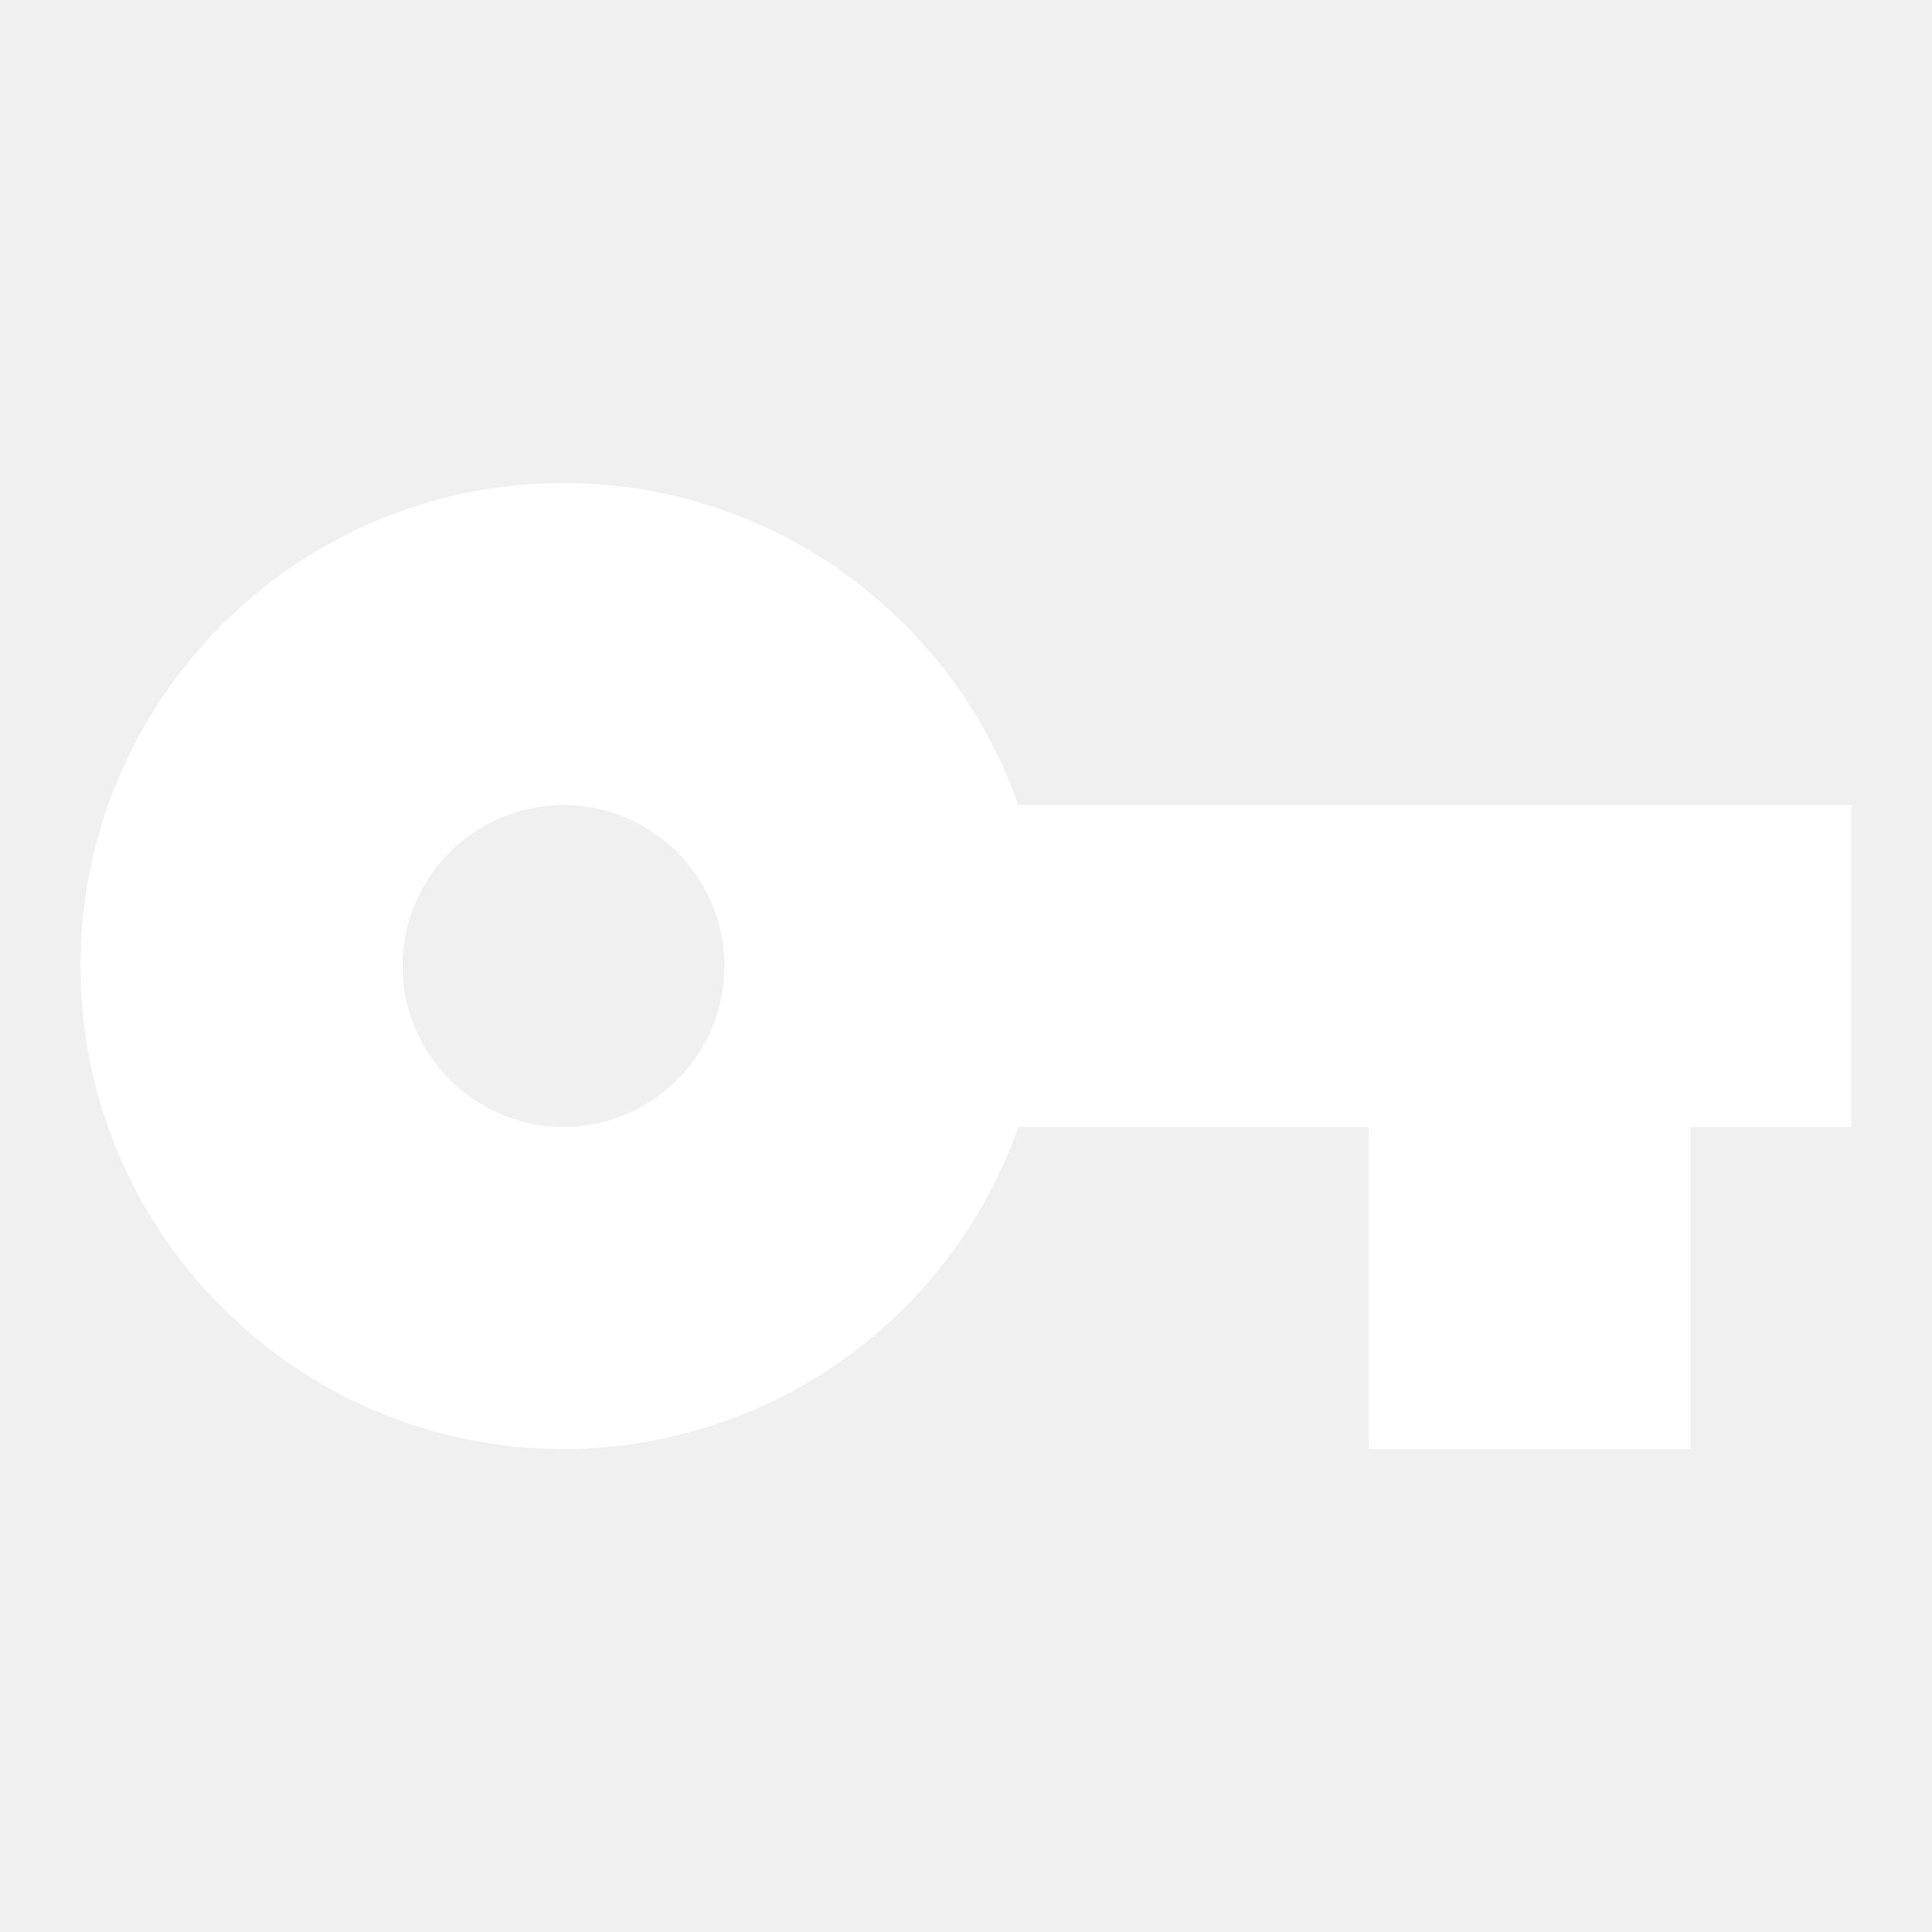
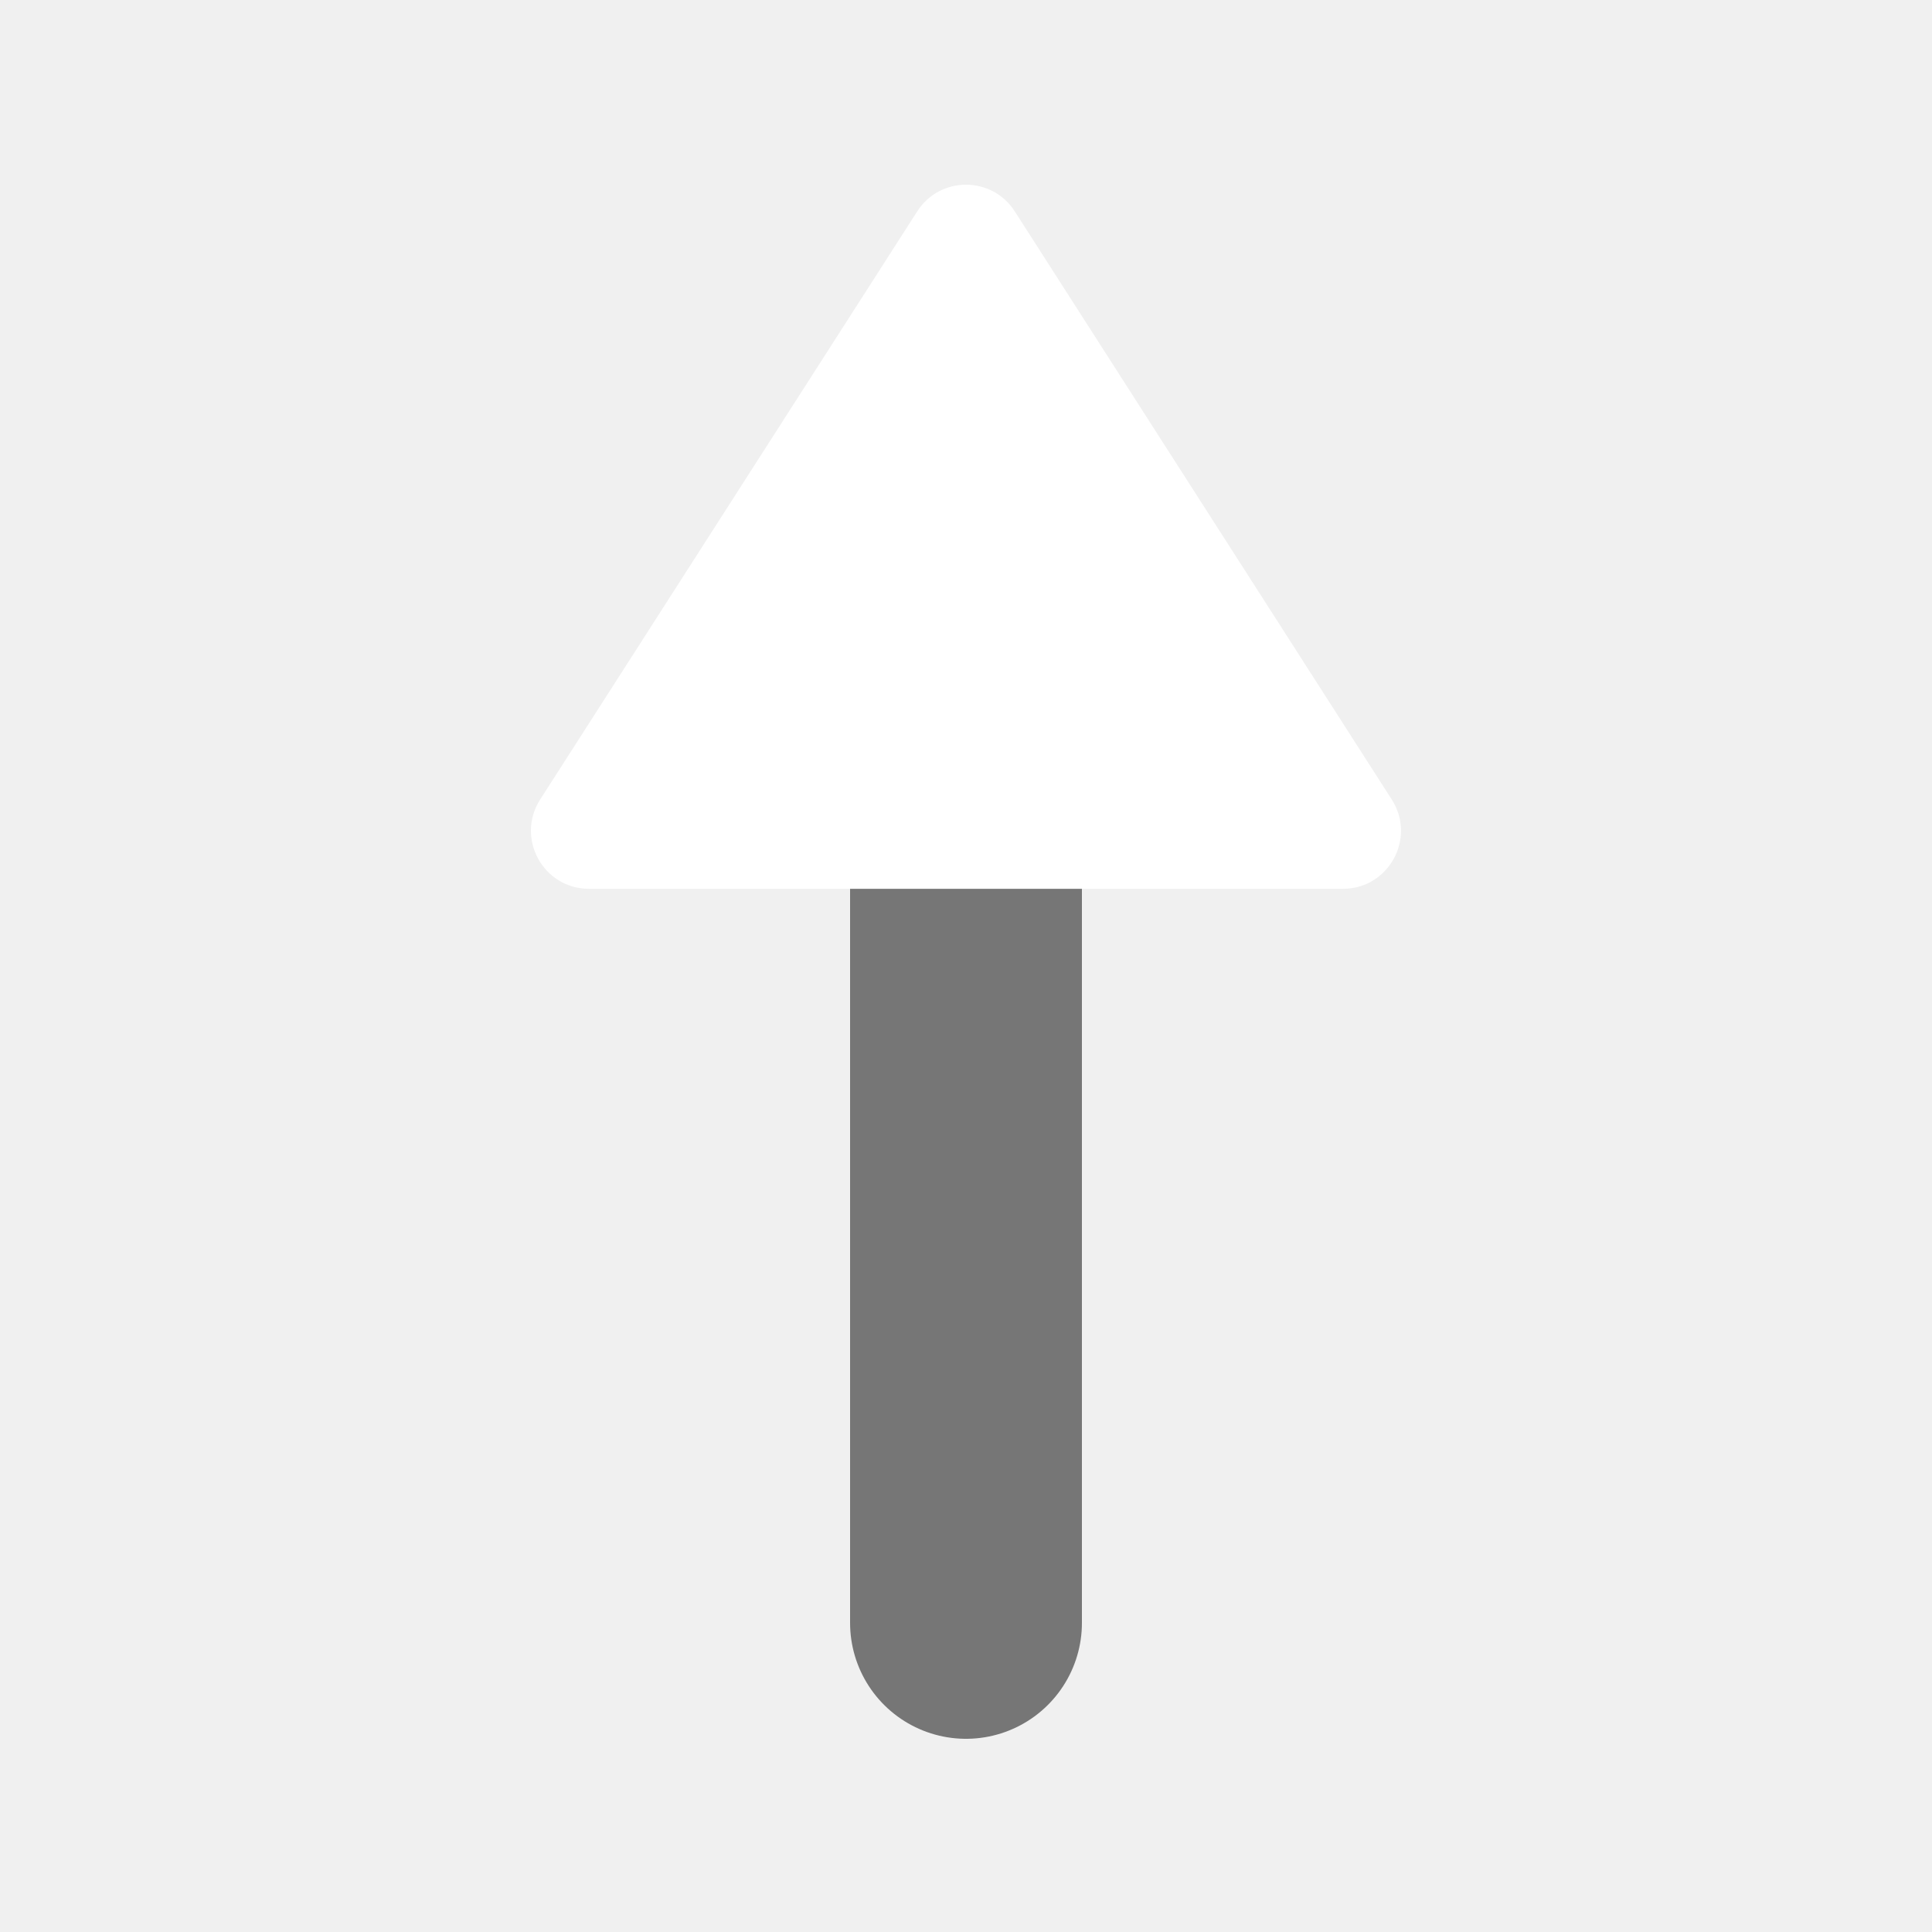
- <svg xmlns="http://www.w3.org/2000/svg" width="24" height="24" viewBox="0 0 24 24" fill="none">
-   <path d="M12.65 10C12.238 8.83 11.473 7.818 10.461 7.101C9.449 6.385 8.24 6 7 6C3.69 6 1 8.69 1 12C1 15.31 3.69 18 7 18C8.24 18 9.449 17.615 10.461 16.899C11.473 16.182 12.238 15.169 12.65 14H17V18H21V14H23V10H12.65ZM7 14C5.9 14 5 13.1 5 12C5 10.9 5.9 10 7 10C8.1 10 9 10.9 9 12C9 13.1 8.1 14 7 14Z" fill="white" />
+ <svg xmlns="http://www.w3.org/2000/svg" width="34" height="34" viewBox="0 0 24 24" fill="none">
+   <path d="M12 20.16L12 10.32" stroke="#767676" stroke-width="2.88" stroke-linecap="round" />
+   <path d="M11.394 2.626C11.677 2.184 12.323 2.184 12.606 2.626L17.289 9.932C17.596 10.411 17.252 11.041 16.683 11.041H7.317C6.747 11.041 6.403 10.411 6.71 9.932L11.394 2.626Z" fill="white" />
</svg>
